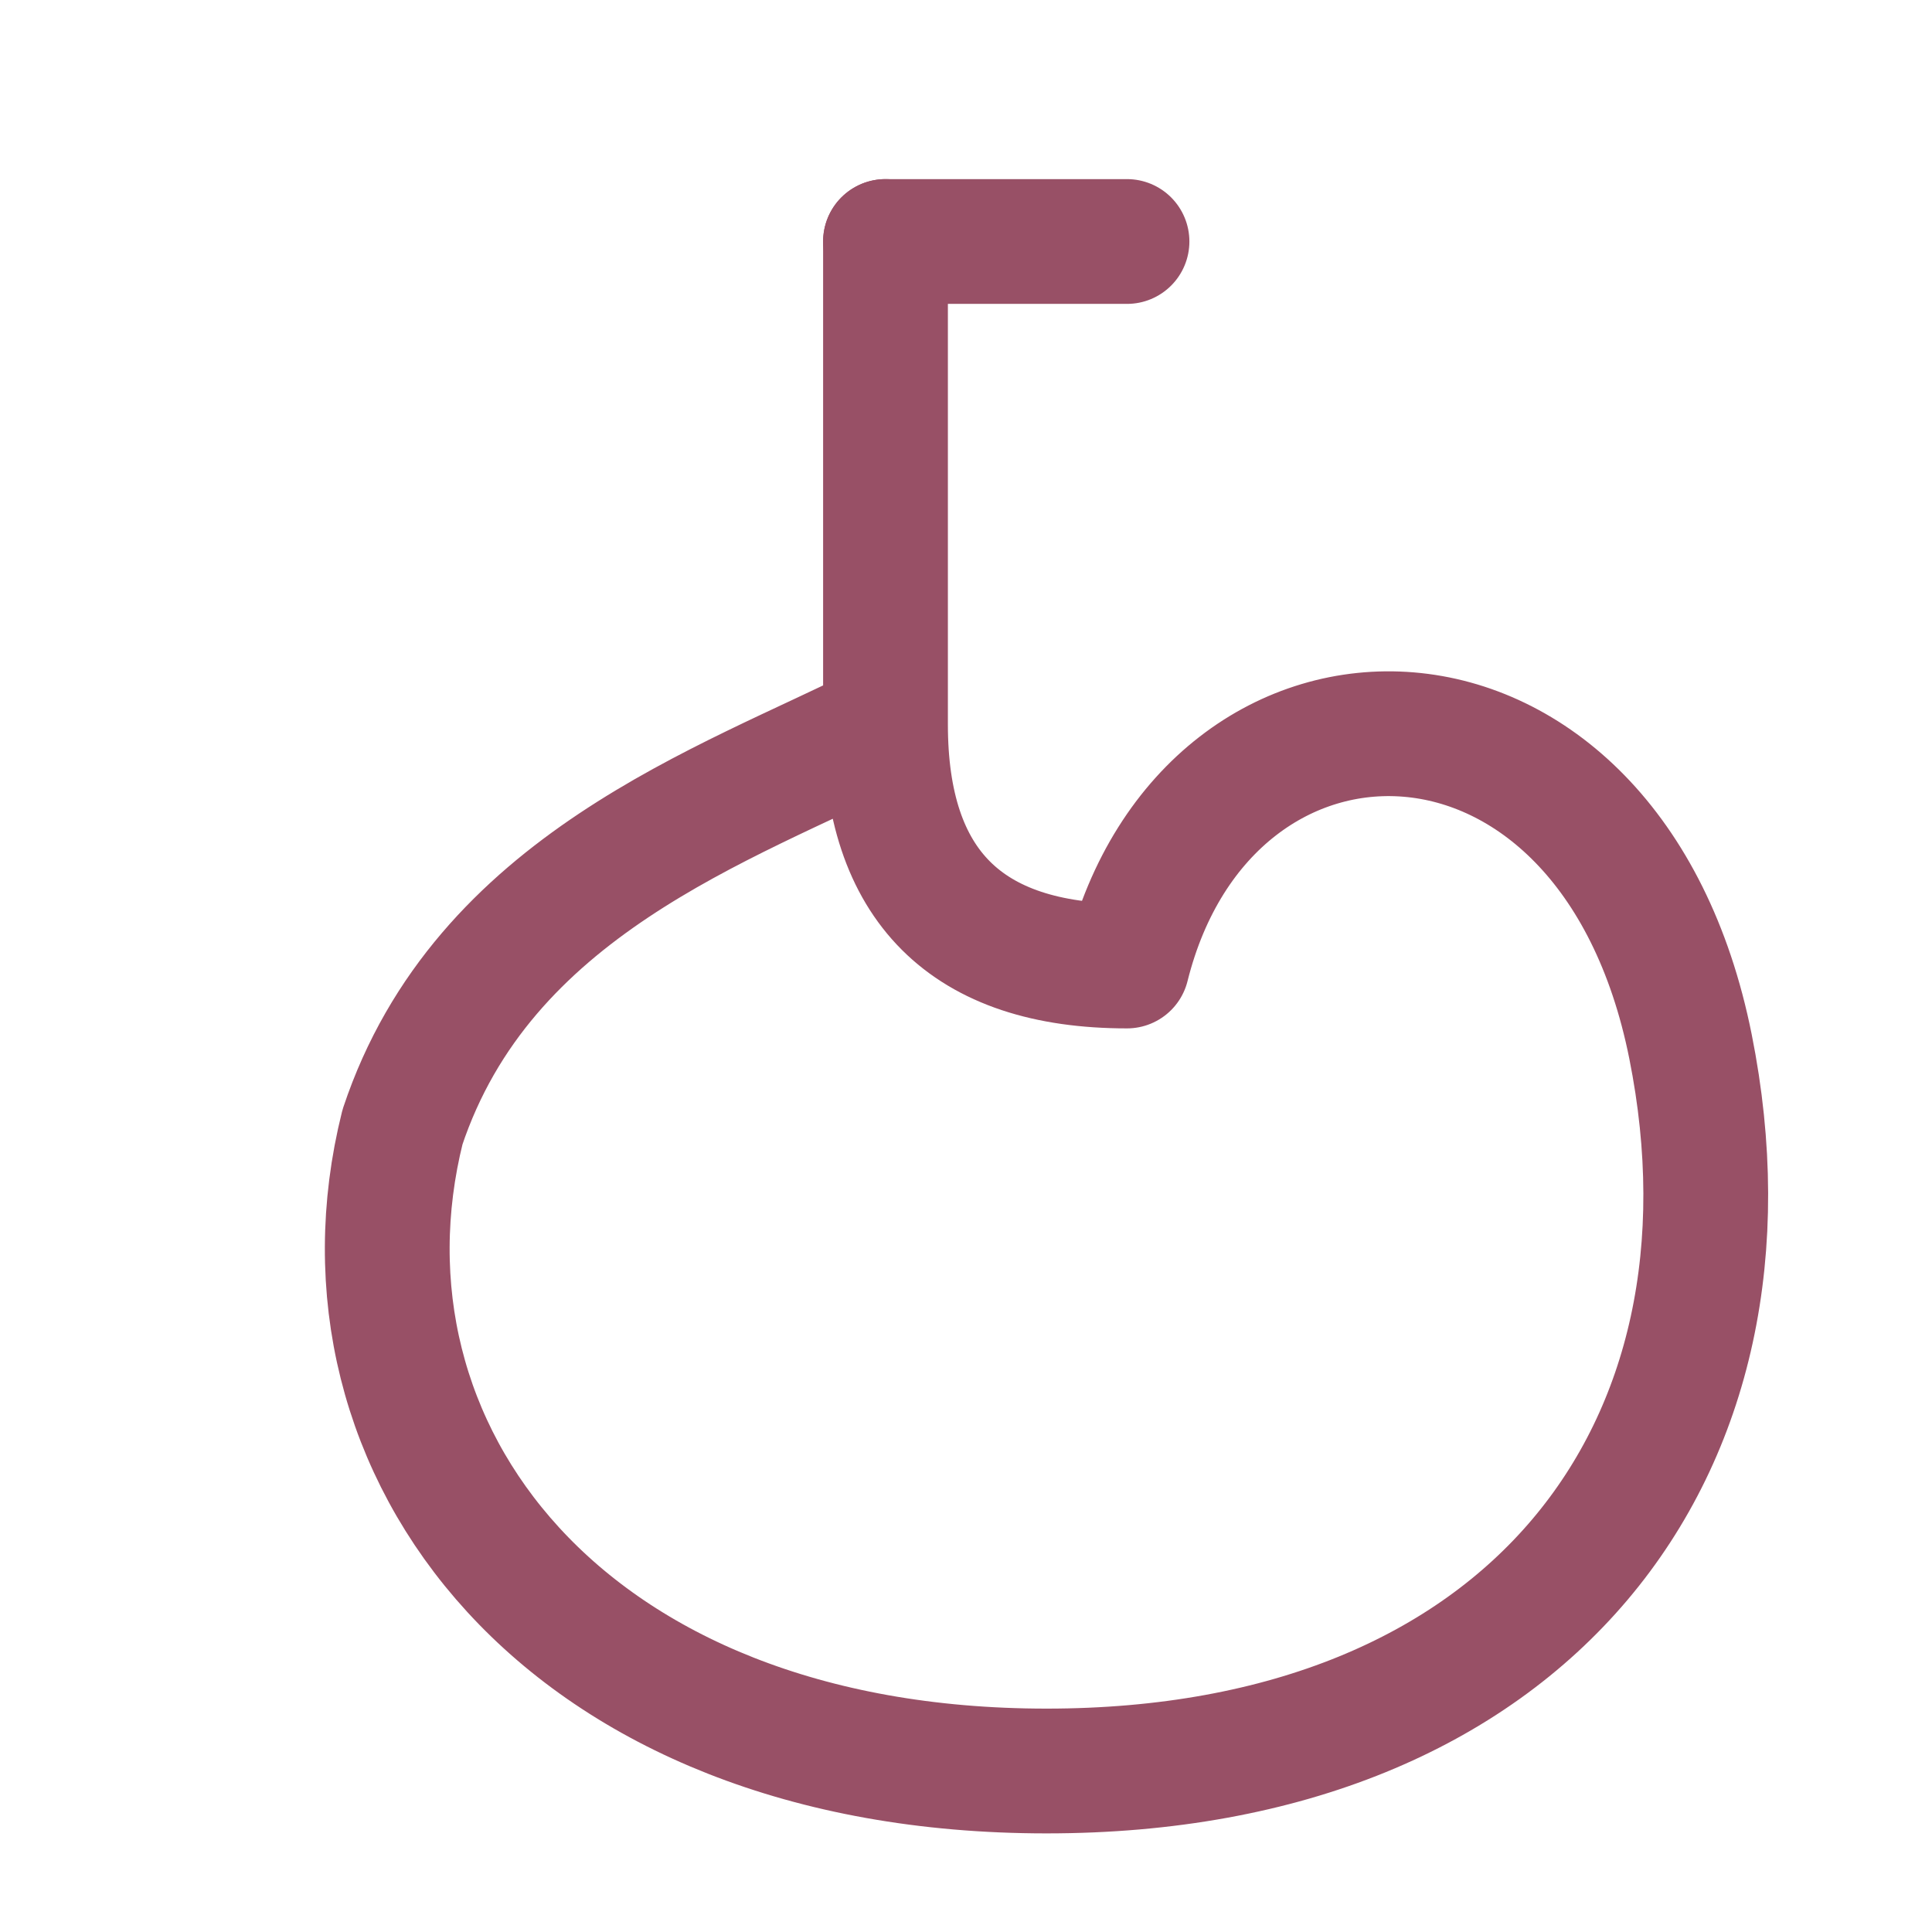
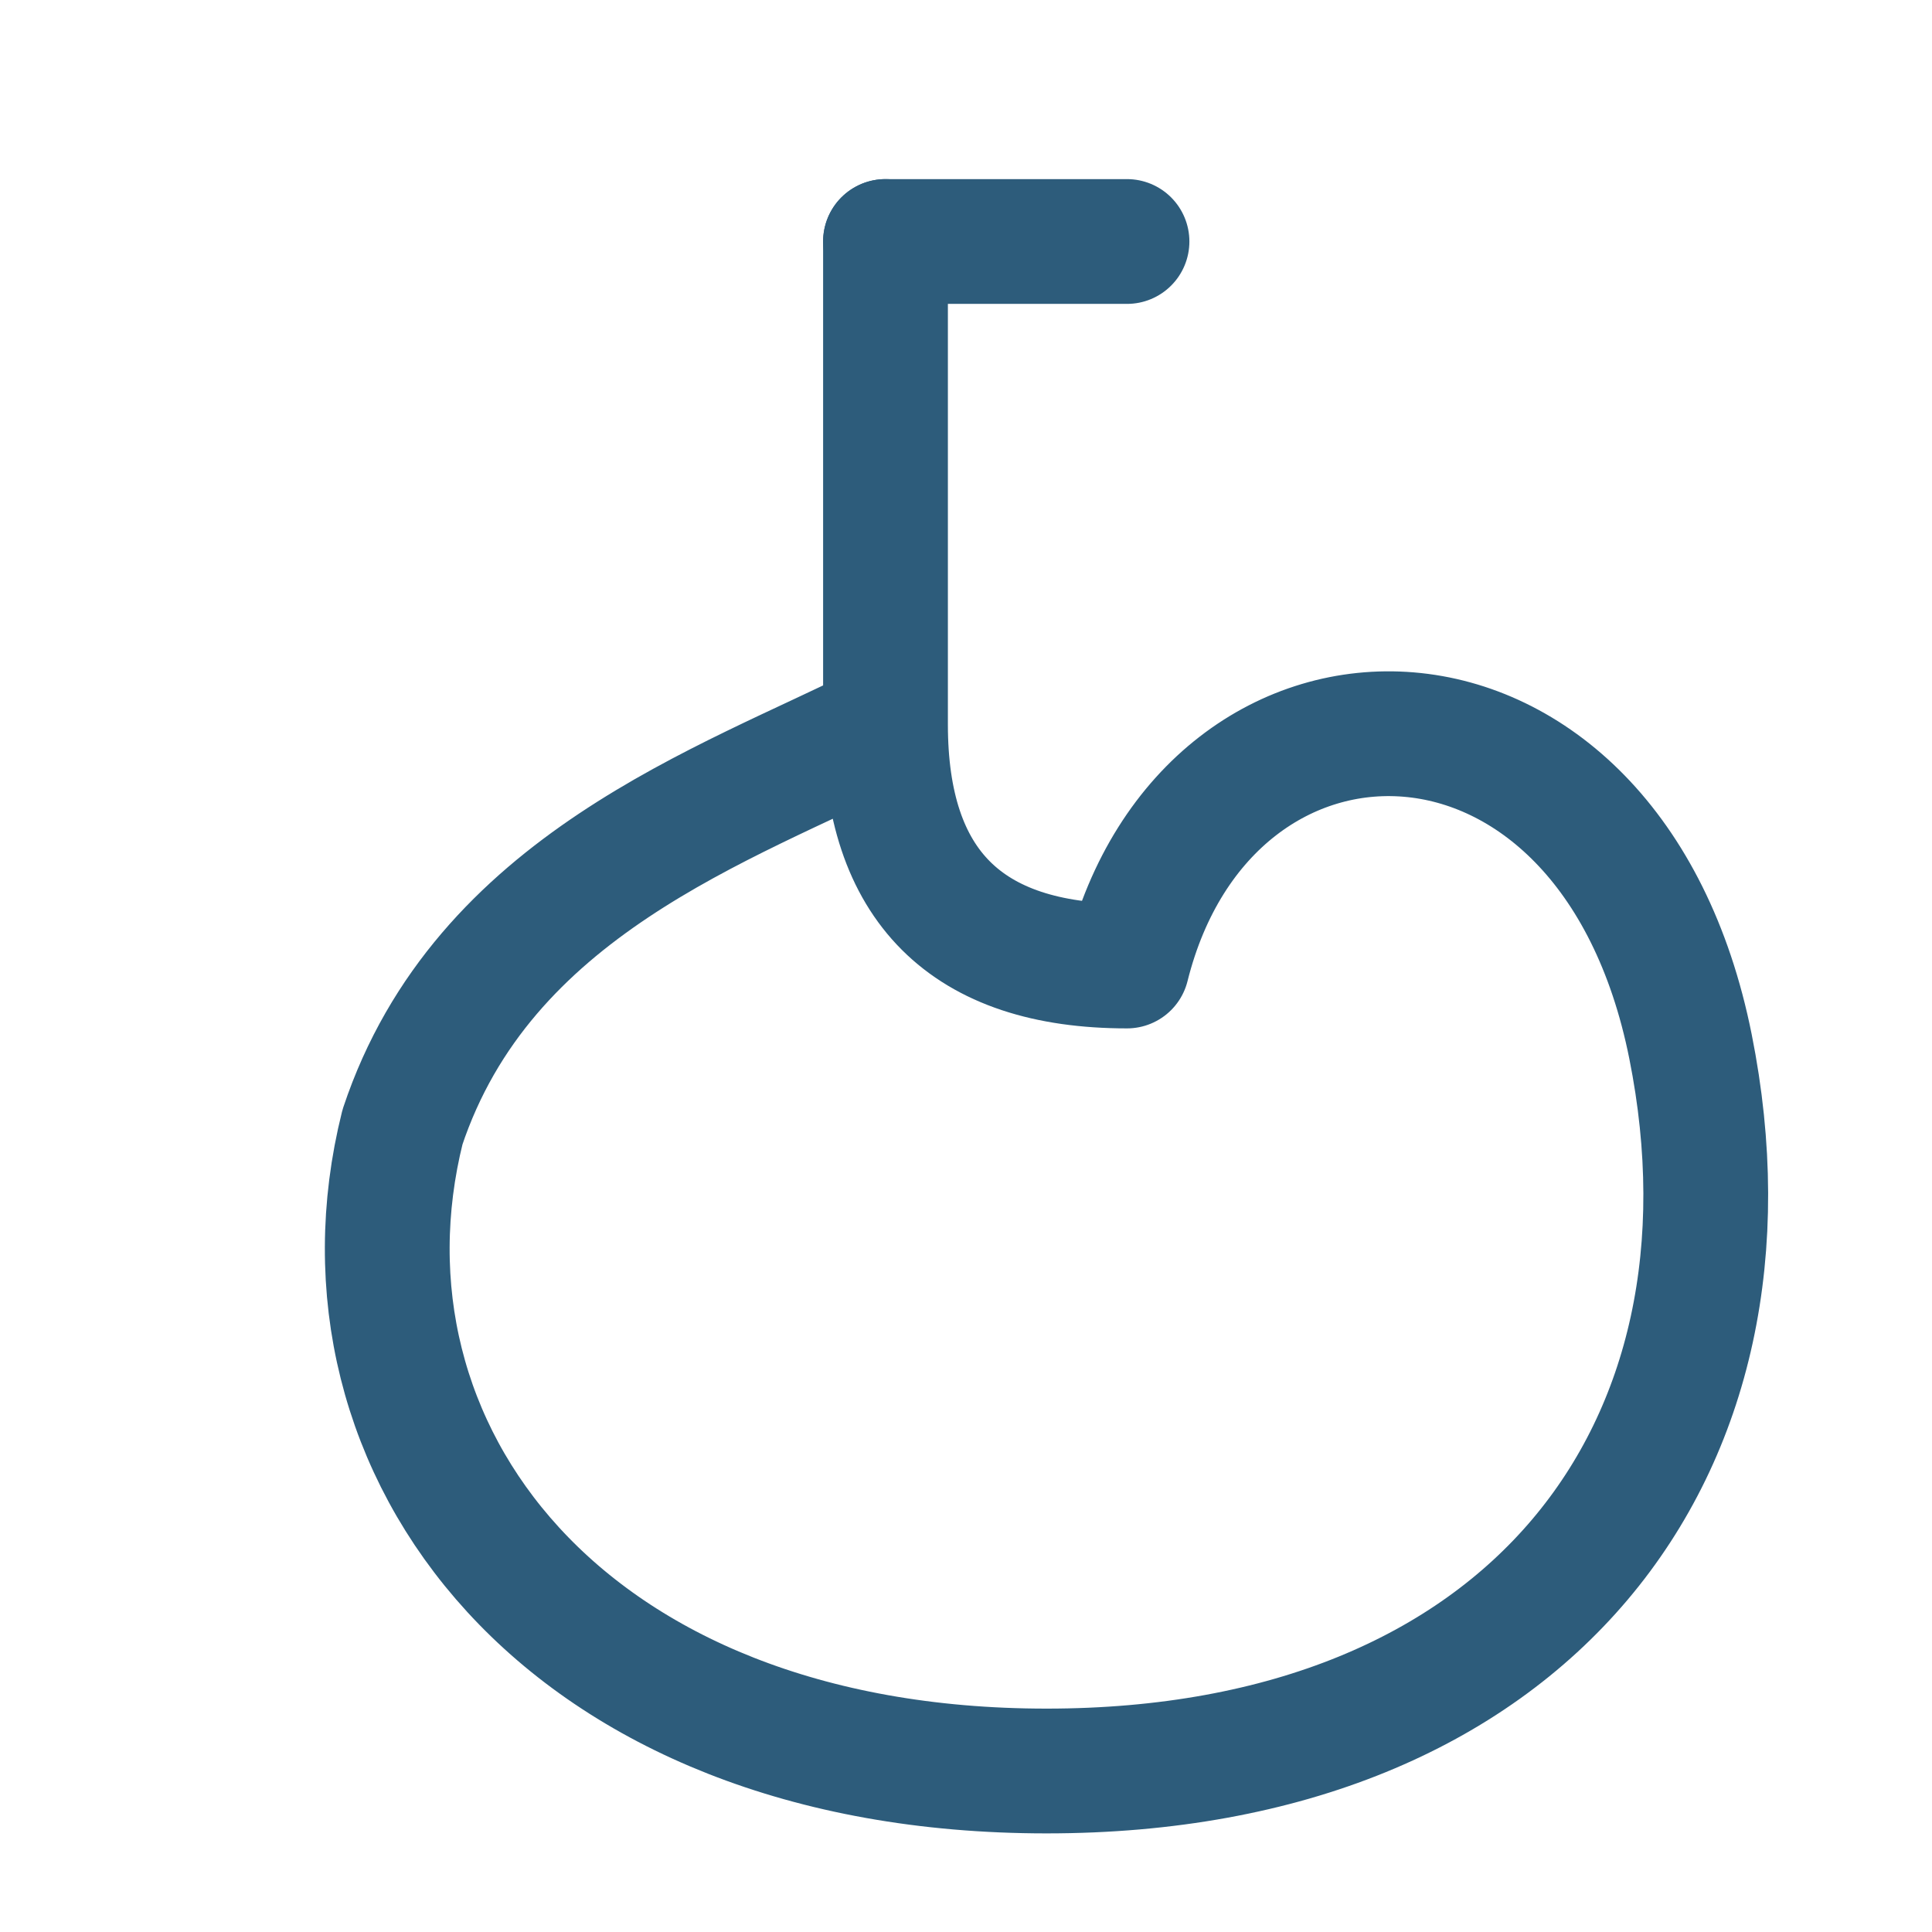
- <svg xmlns="http://www.w3.org/2000/svg" viewBox="0 0 24 24" fill="none" stroke="#985066" stroke-width="1.55" stroke-linecap="round" stroke-linejoin="round">
+ <svg xmlns="http://www.w3.org/2000/svg" viewBox="0 0 24 24" fill="none" stroke="#2d5c7b" stroke-width="1.55" stroke-linecap="round" stroke-linejoin="round">
  <path d="M11 3v6c0 2 1 3 3 3 1-4 6-4 7 1 1 5-2 9-8 9-6 0-9-4-8-8 1-3 4-4 6-5" />
  <path d="M11 3h3" />
</svg>
